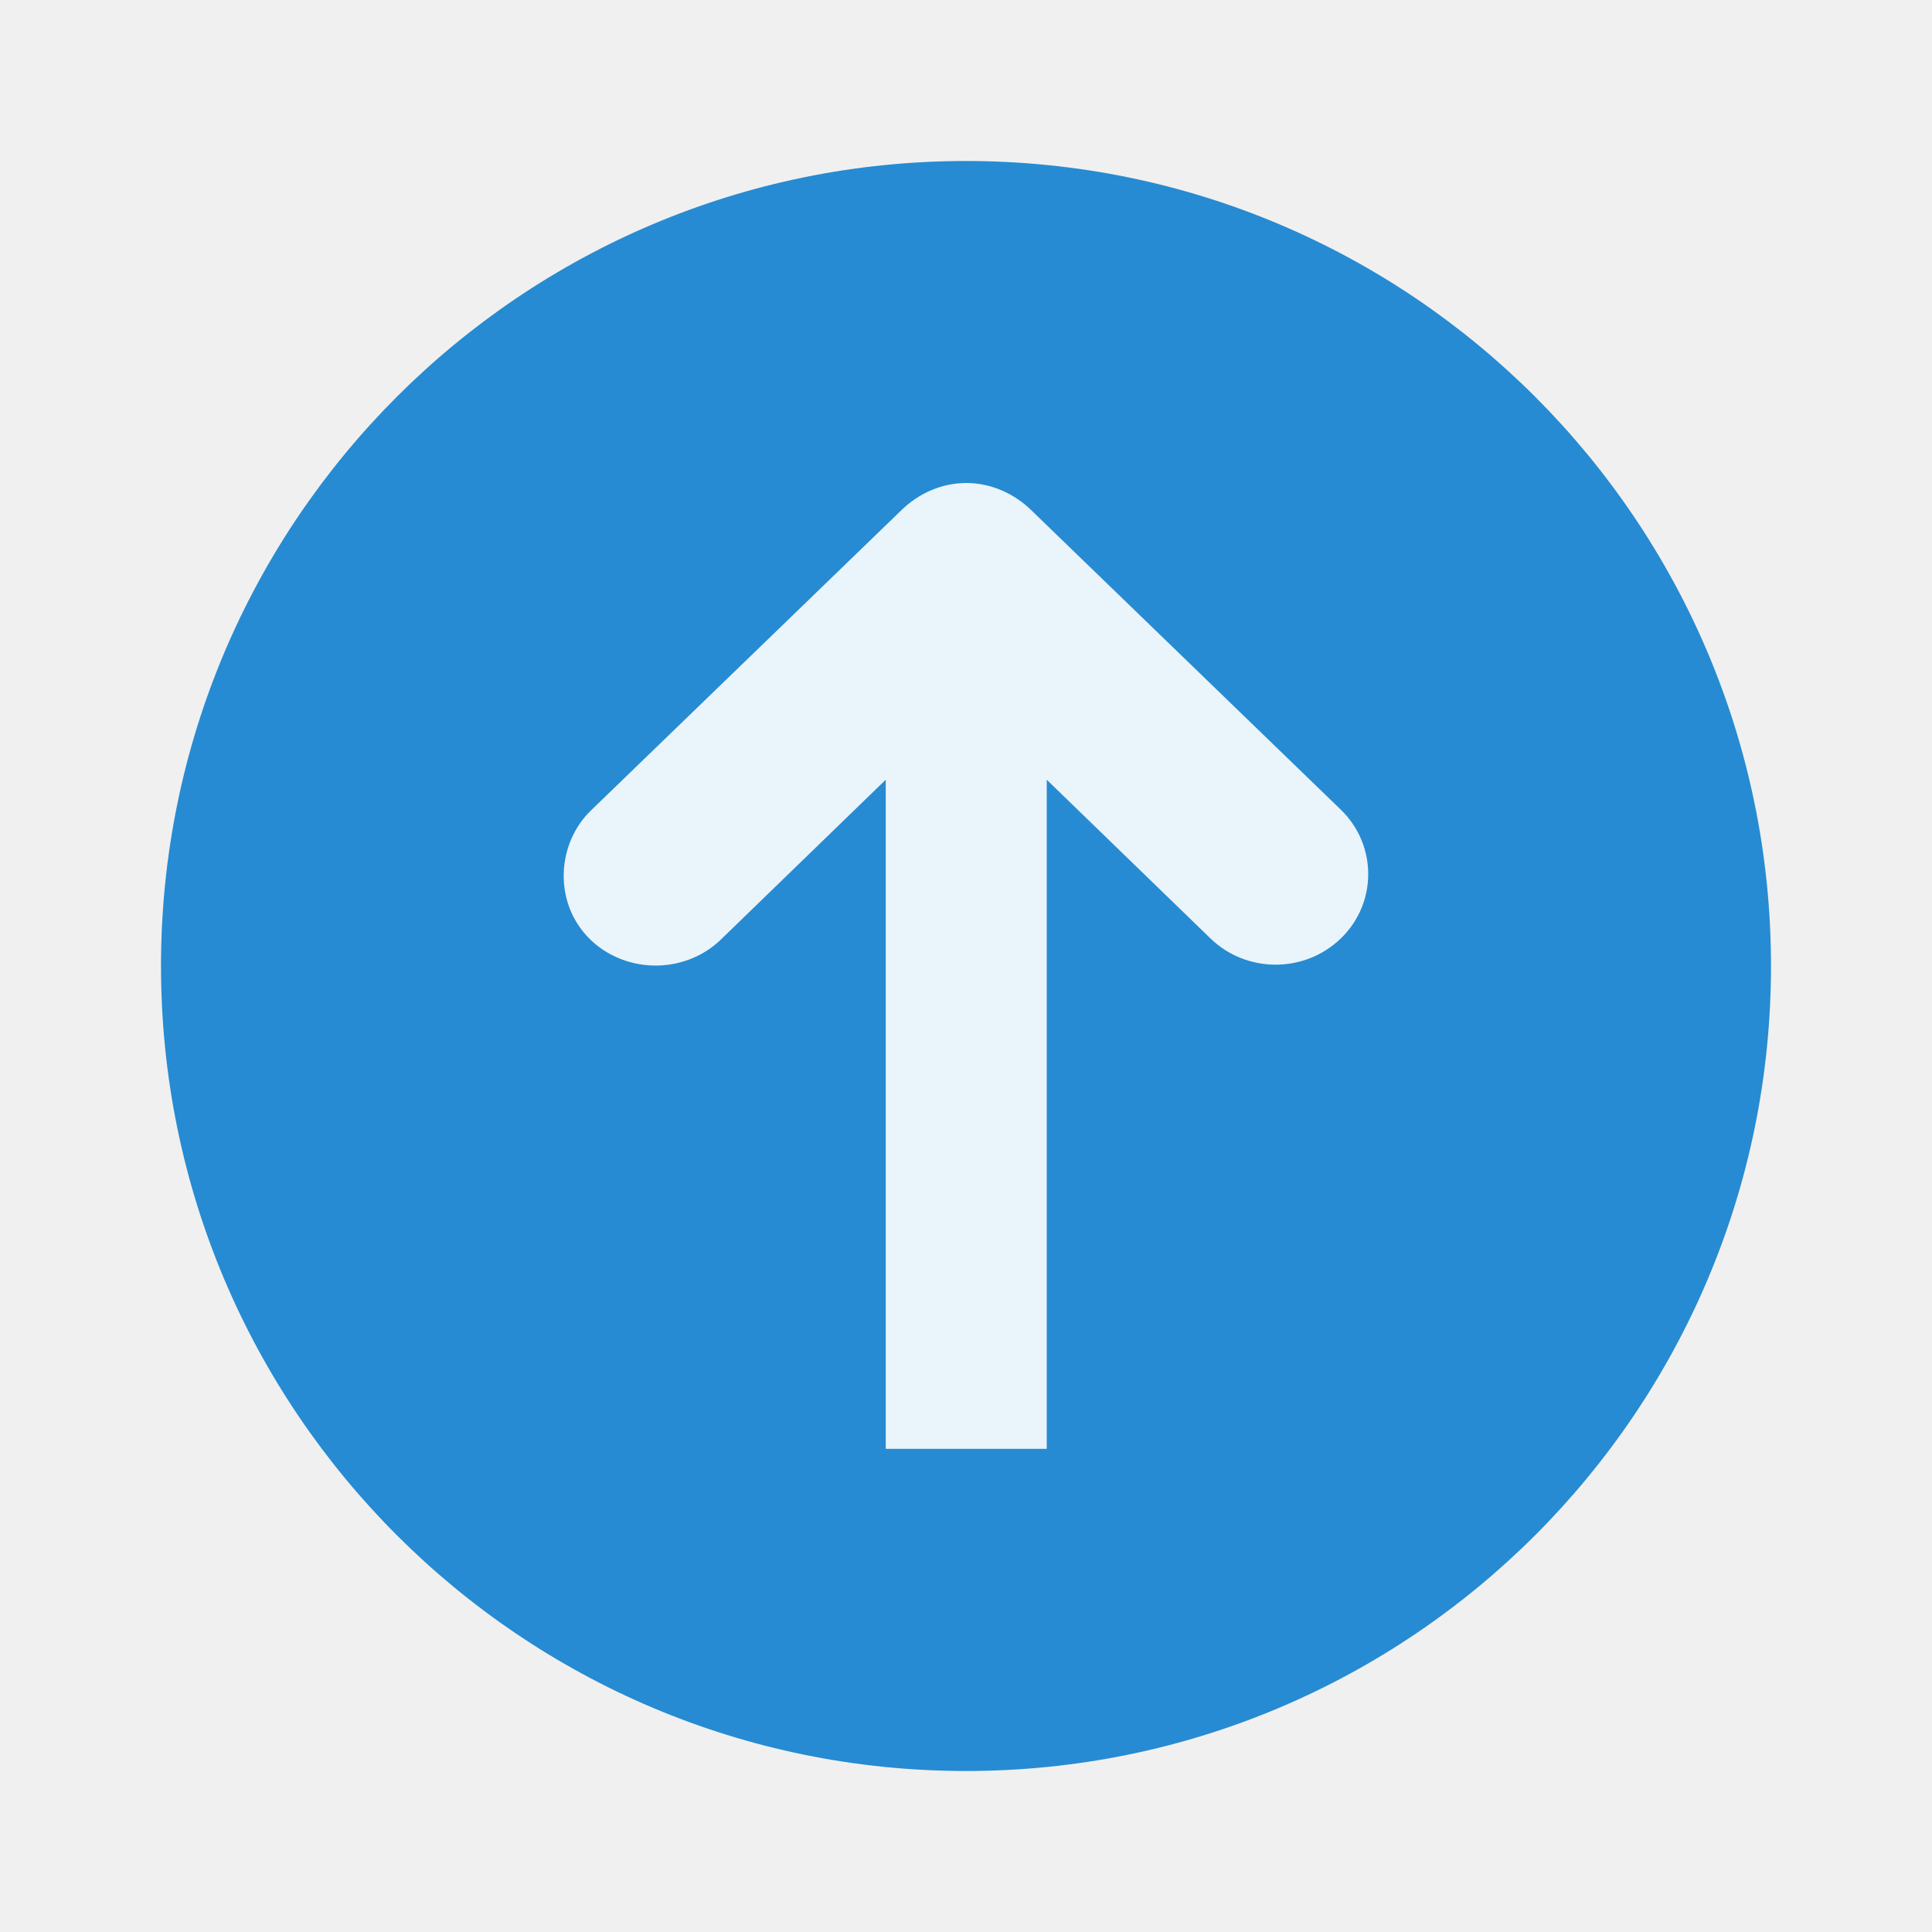
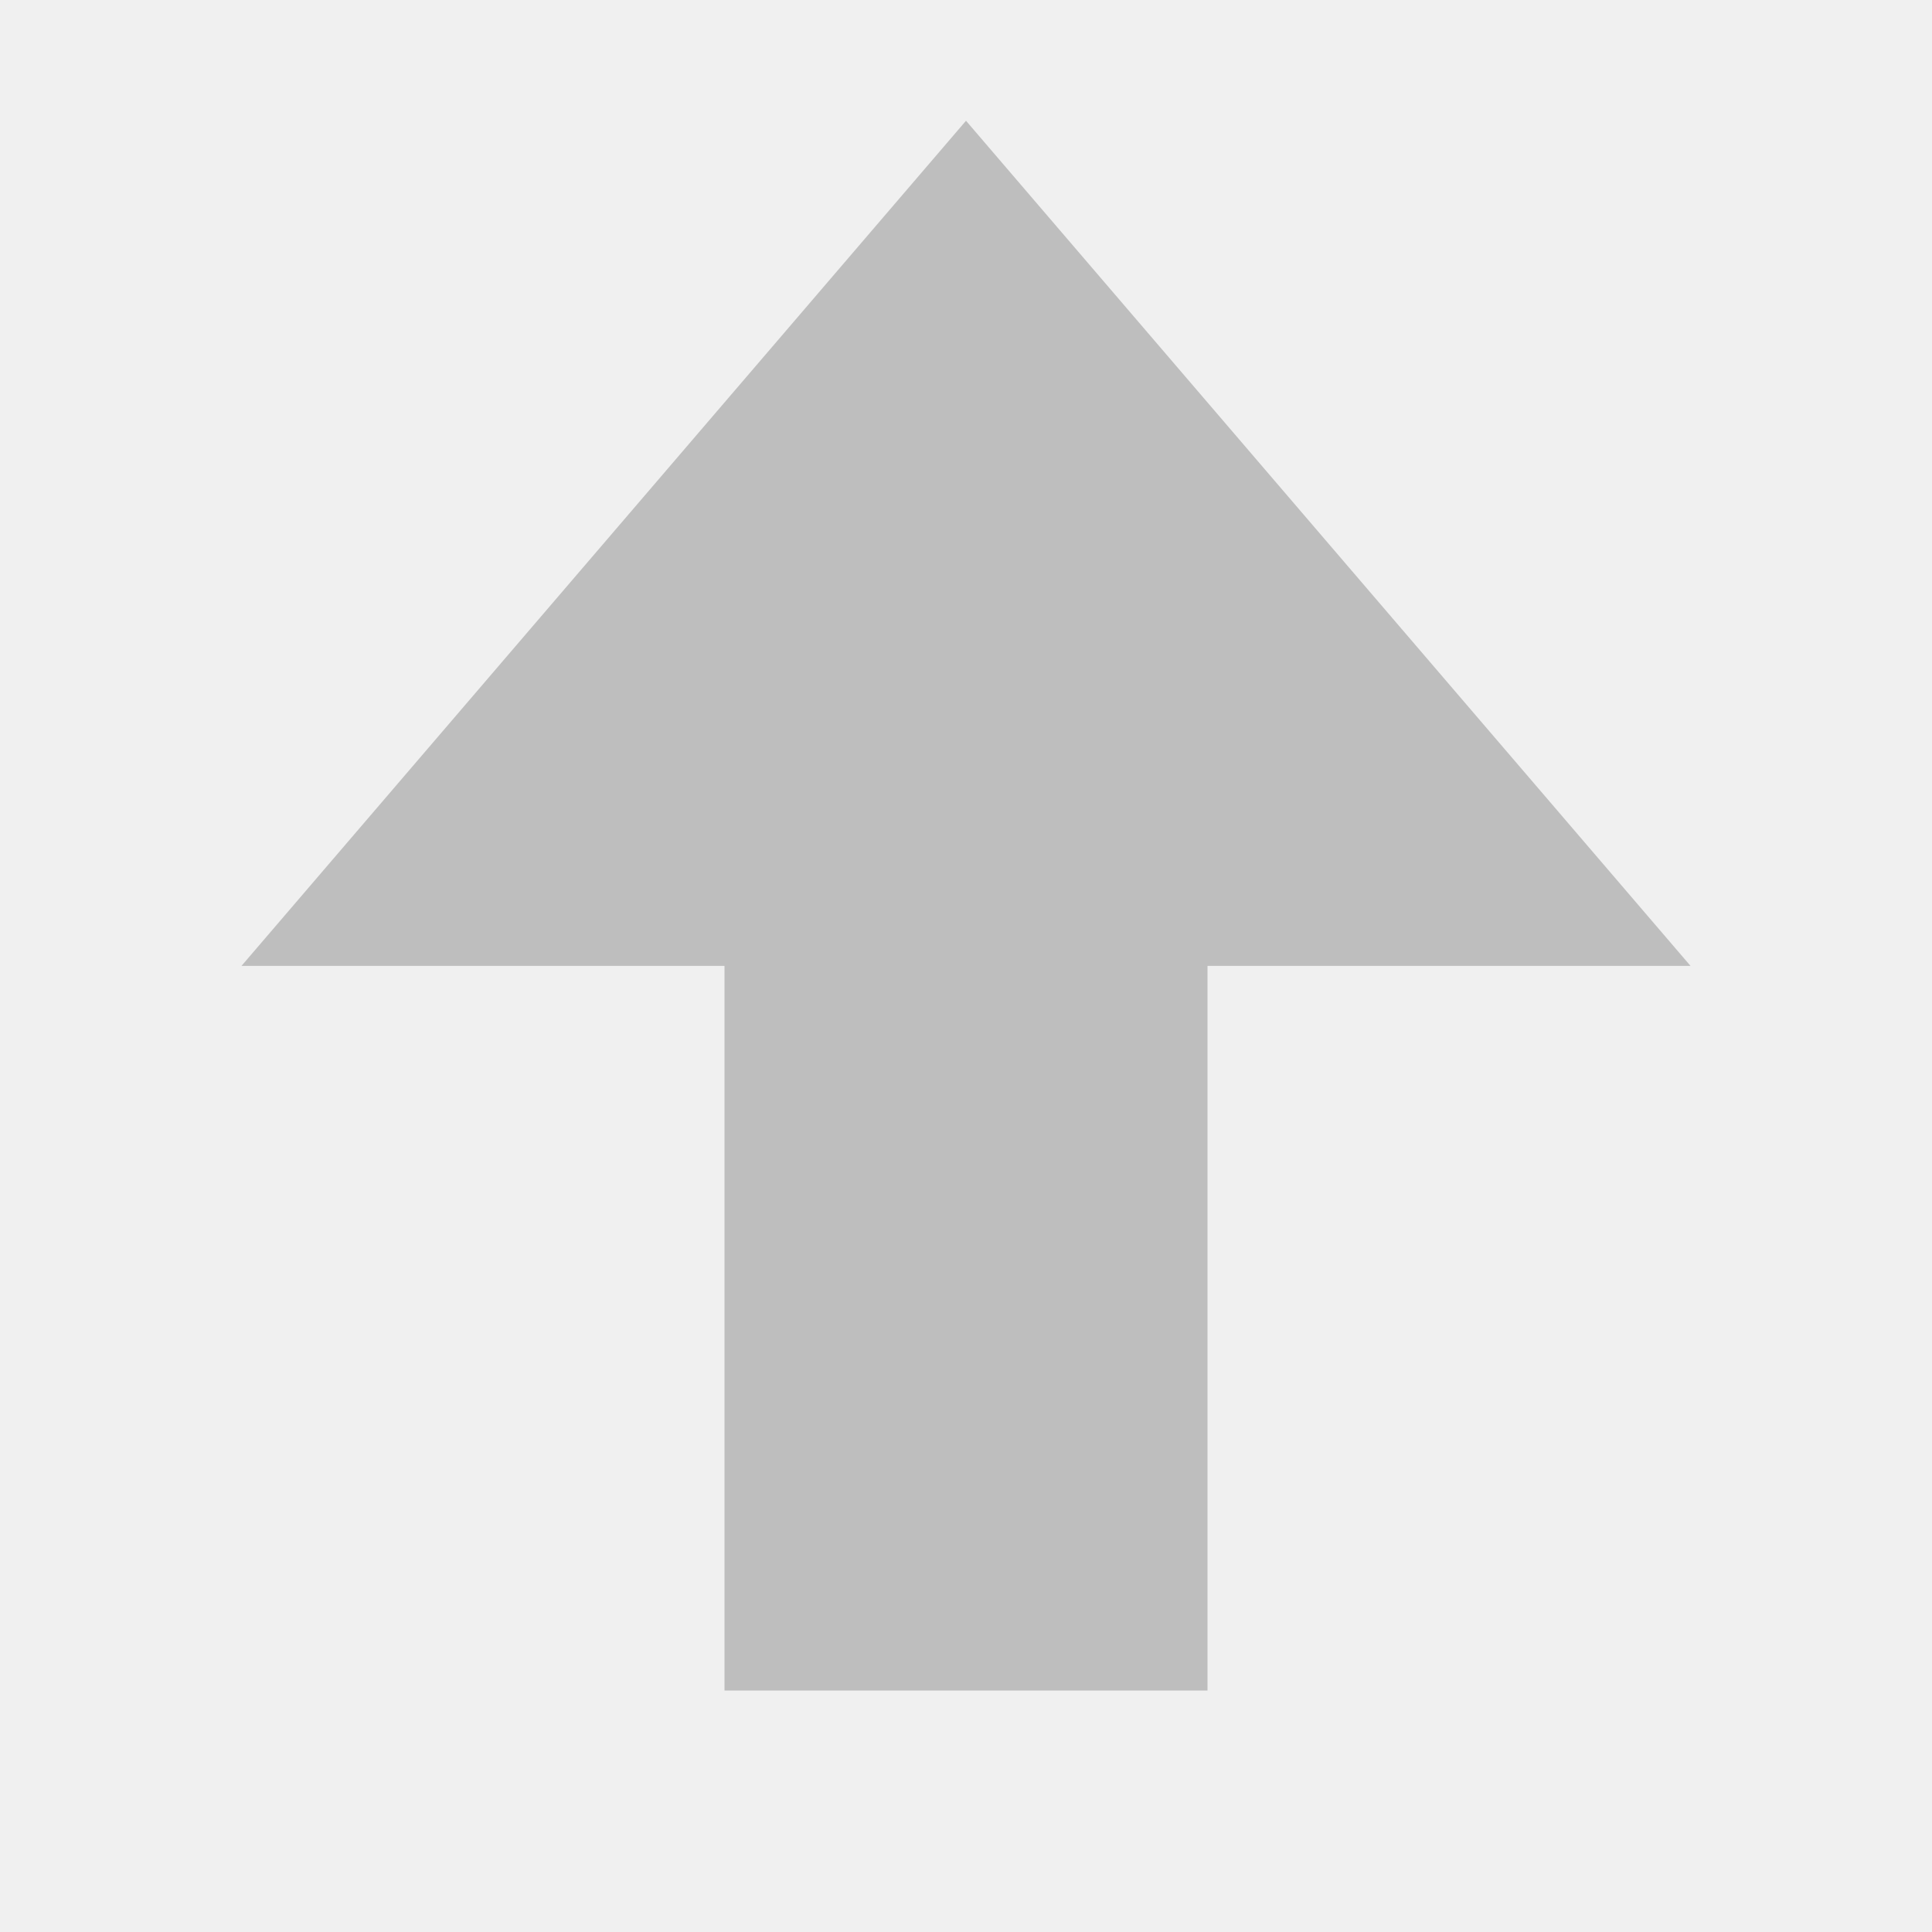
- <svg xmlns="http://www.w3.org/2000/svg" width="24" height="24" viewBox="0 0 24 24">
-   <g transform="matrix(0 -1 1 0 1 23)">
-     <path style="fill:#268bd2;fill-rule:evenodd" d="M 21,11 C 21,5.478 16.522,1 11,1 5.478,1 1,5.478 1,11 c 0,5.522 4.478,10 10,10 5.522,0 10,-4.478 10,-10 z" />
-     <path style="fill:#fff;fill-opacity:.9" d="m 17,11.003 c 0,-0.306 -0.13,-0.596 -0.344,-0.812 L 12.938,6.347 c -0.202,-0.213 -0.489,-0.335 -0.781,-0.344 -0.465,-0.015 -0.881,0.249 -1.062,0.688 -0.181,0.438 -0.083,0.951 0.25,1.281 l 1.969,2.031 -8.312,0 0,2 8.312,0 -1.969,2.031 c -0.438,0.45 -0.438,1.175 0,1.625 0.438,0.45 1.155,0.45 1.594,0 l 3.719,-3.844 C 16.87,11.6 17,11.309 17,11.003 z" />
-   </g>
+ <svg xmlns="http://www.w3.org/2000/svg" version="1.1" width="16" height="16" id="svg7384">
+   <defs id="defs11" />
+   <style id="current-color-scheme" type="text/css">.ColorScheme-Text { color:#4d4d4d; }</style>
+   <path d="M 14,7.999 8,1 2,7.999 l 4,0 L 6,14 l 4,0 0,-6.001 z" id="path3288-51" style="color:#bebebe;fill:currentColor;fill-opacity:1;fill-rule:nonzero;stroke:none;stroke-width:1;marker:none;visibility:visible;display:inline;overflow:visible;enable-background:accumulate" />
</svg>
